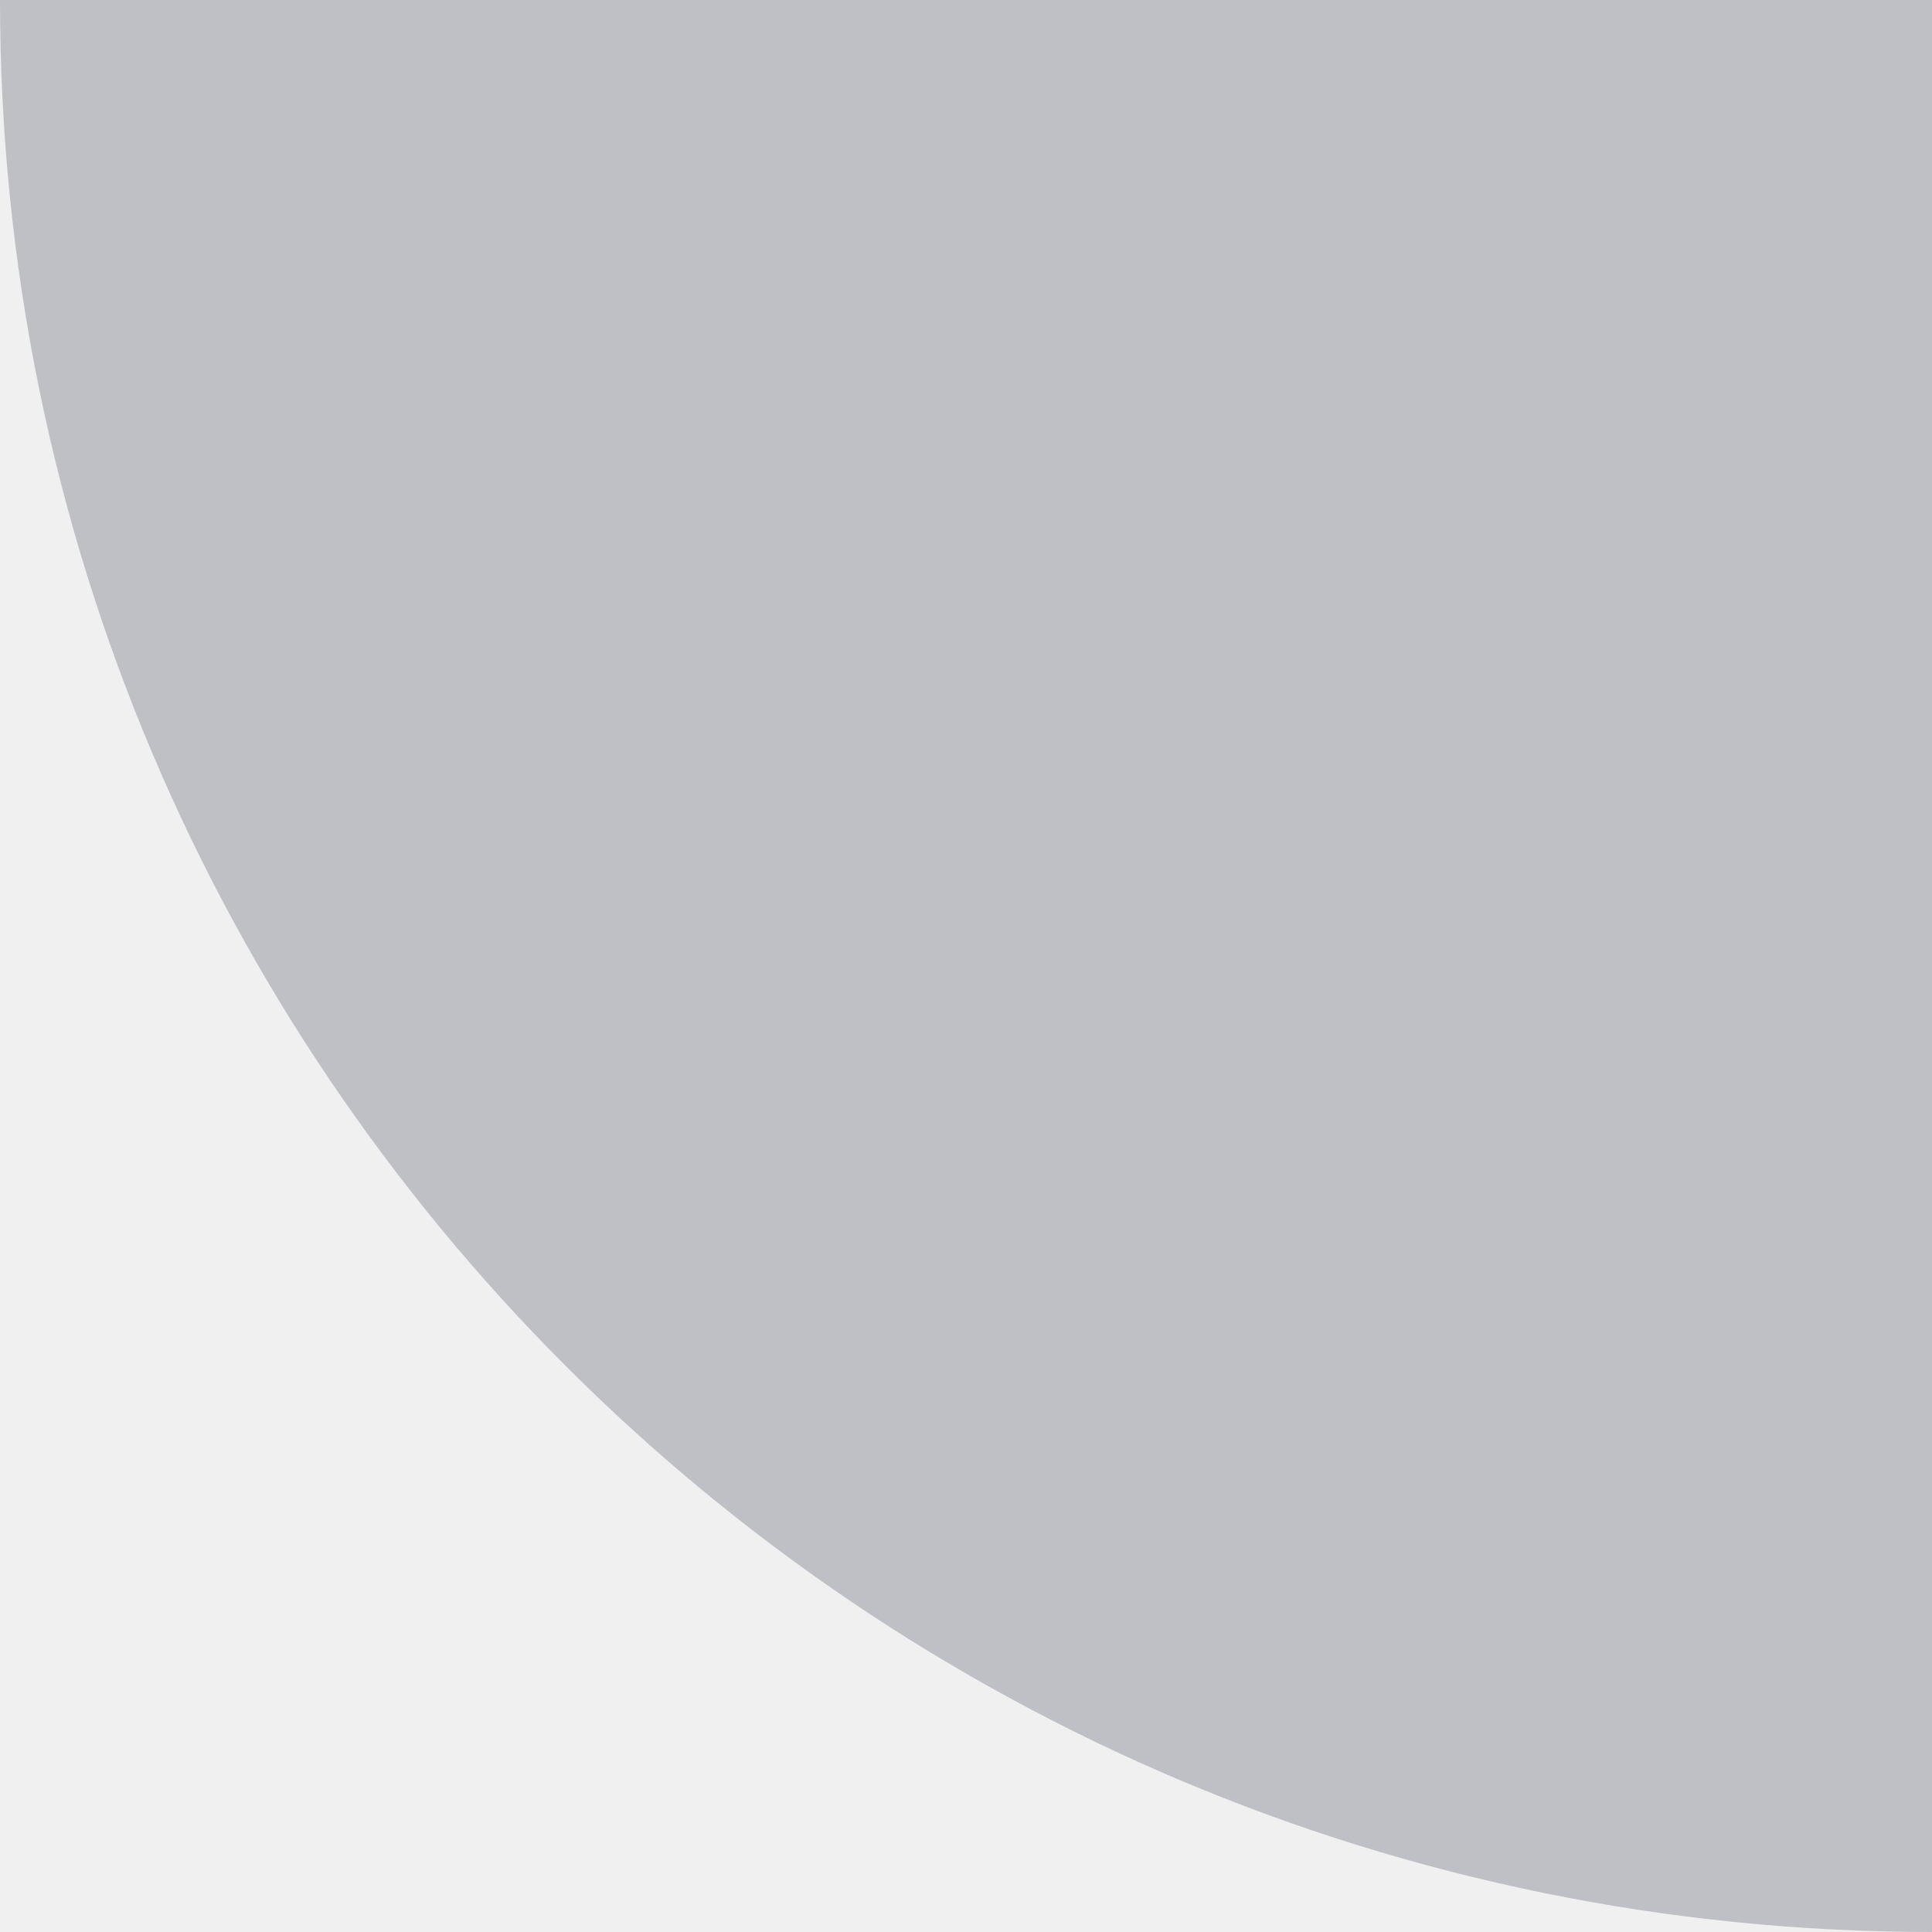
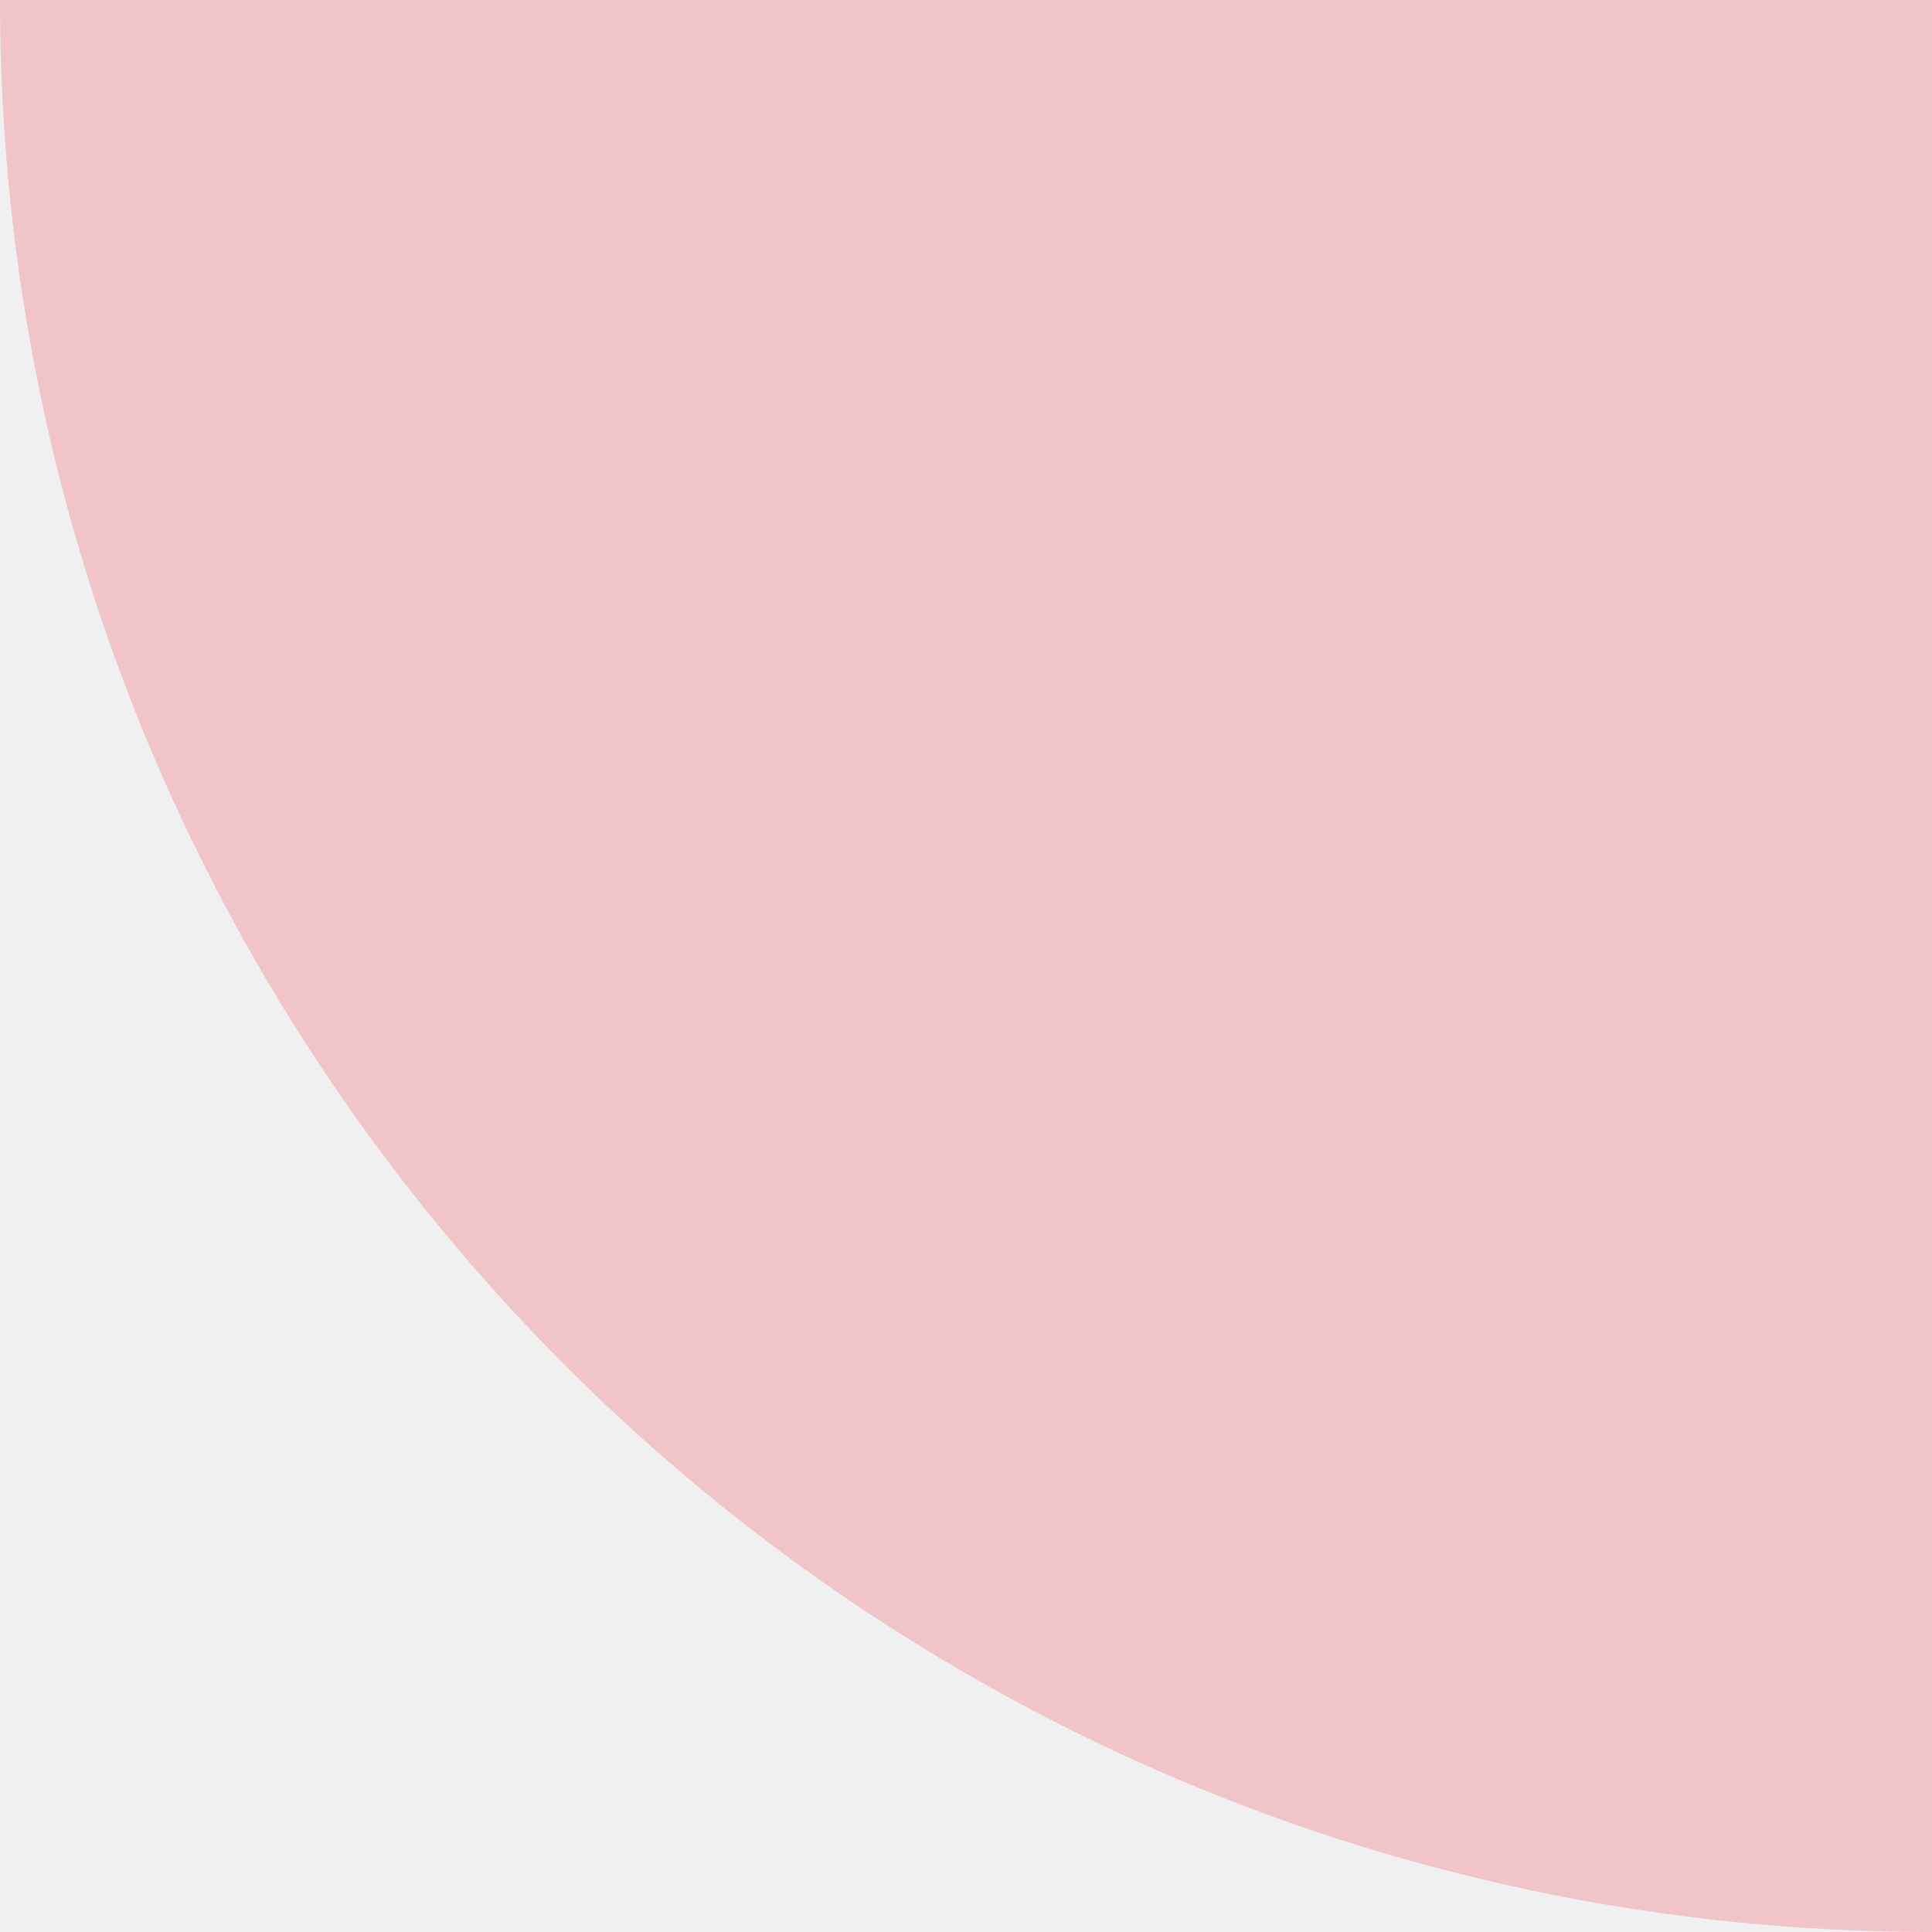
<svg xmlns="http://www.w3.org/2000/svg" width="48" height="48" viewBox="0 0 48 48" fill="#FFFFFF" opacity="0.3" version="1.1" id="svg4">
  <defs id="defs8" />
-   <circle cx="48" cy="0" r="48" id="circle2" style="fill:#4c5263;fill-opacity:1;opacity:1" />
+   <circle cx="48" cy="0" r="48" id="circle2" style="fill:#F46067;fill-opacity:1;opacity:1" />
</svg>
